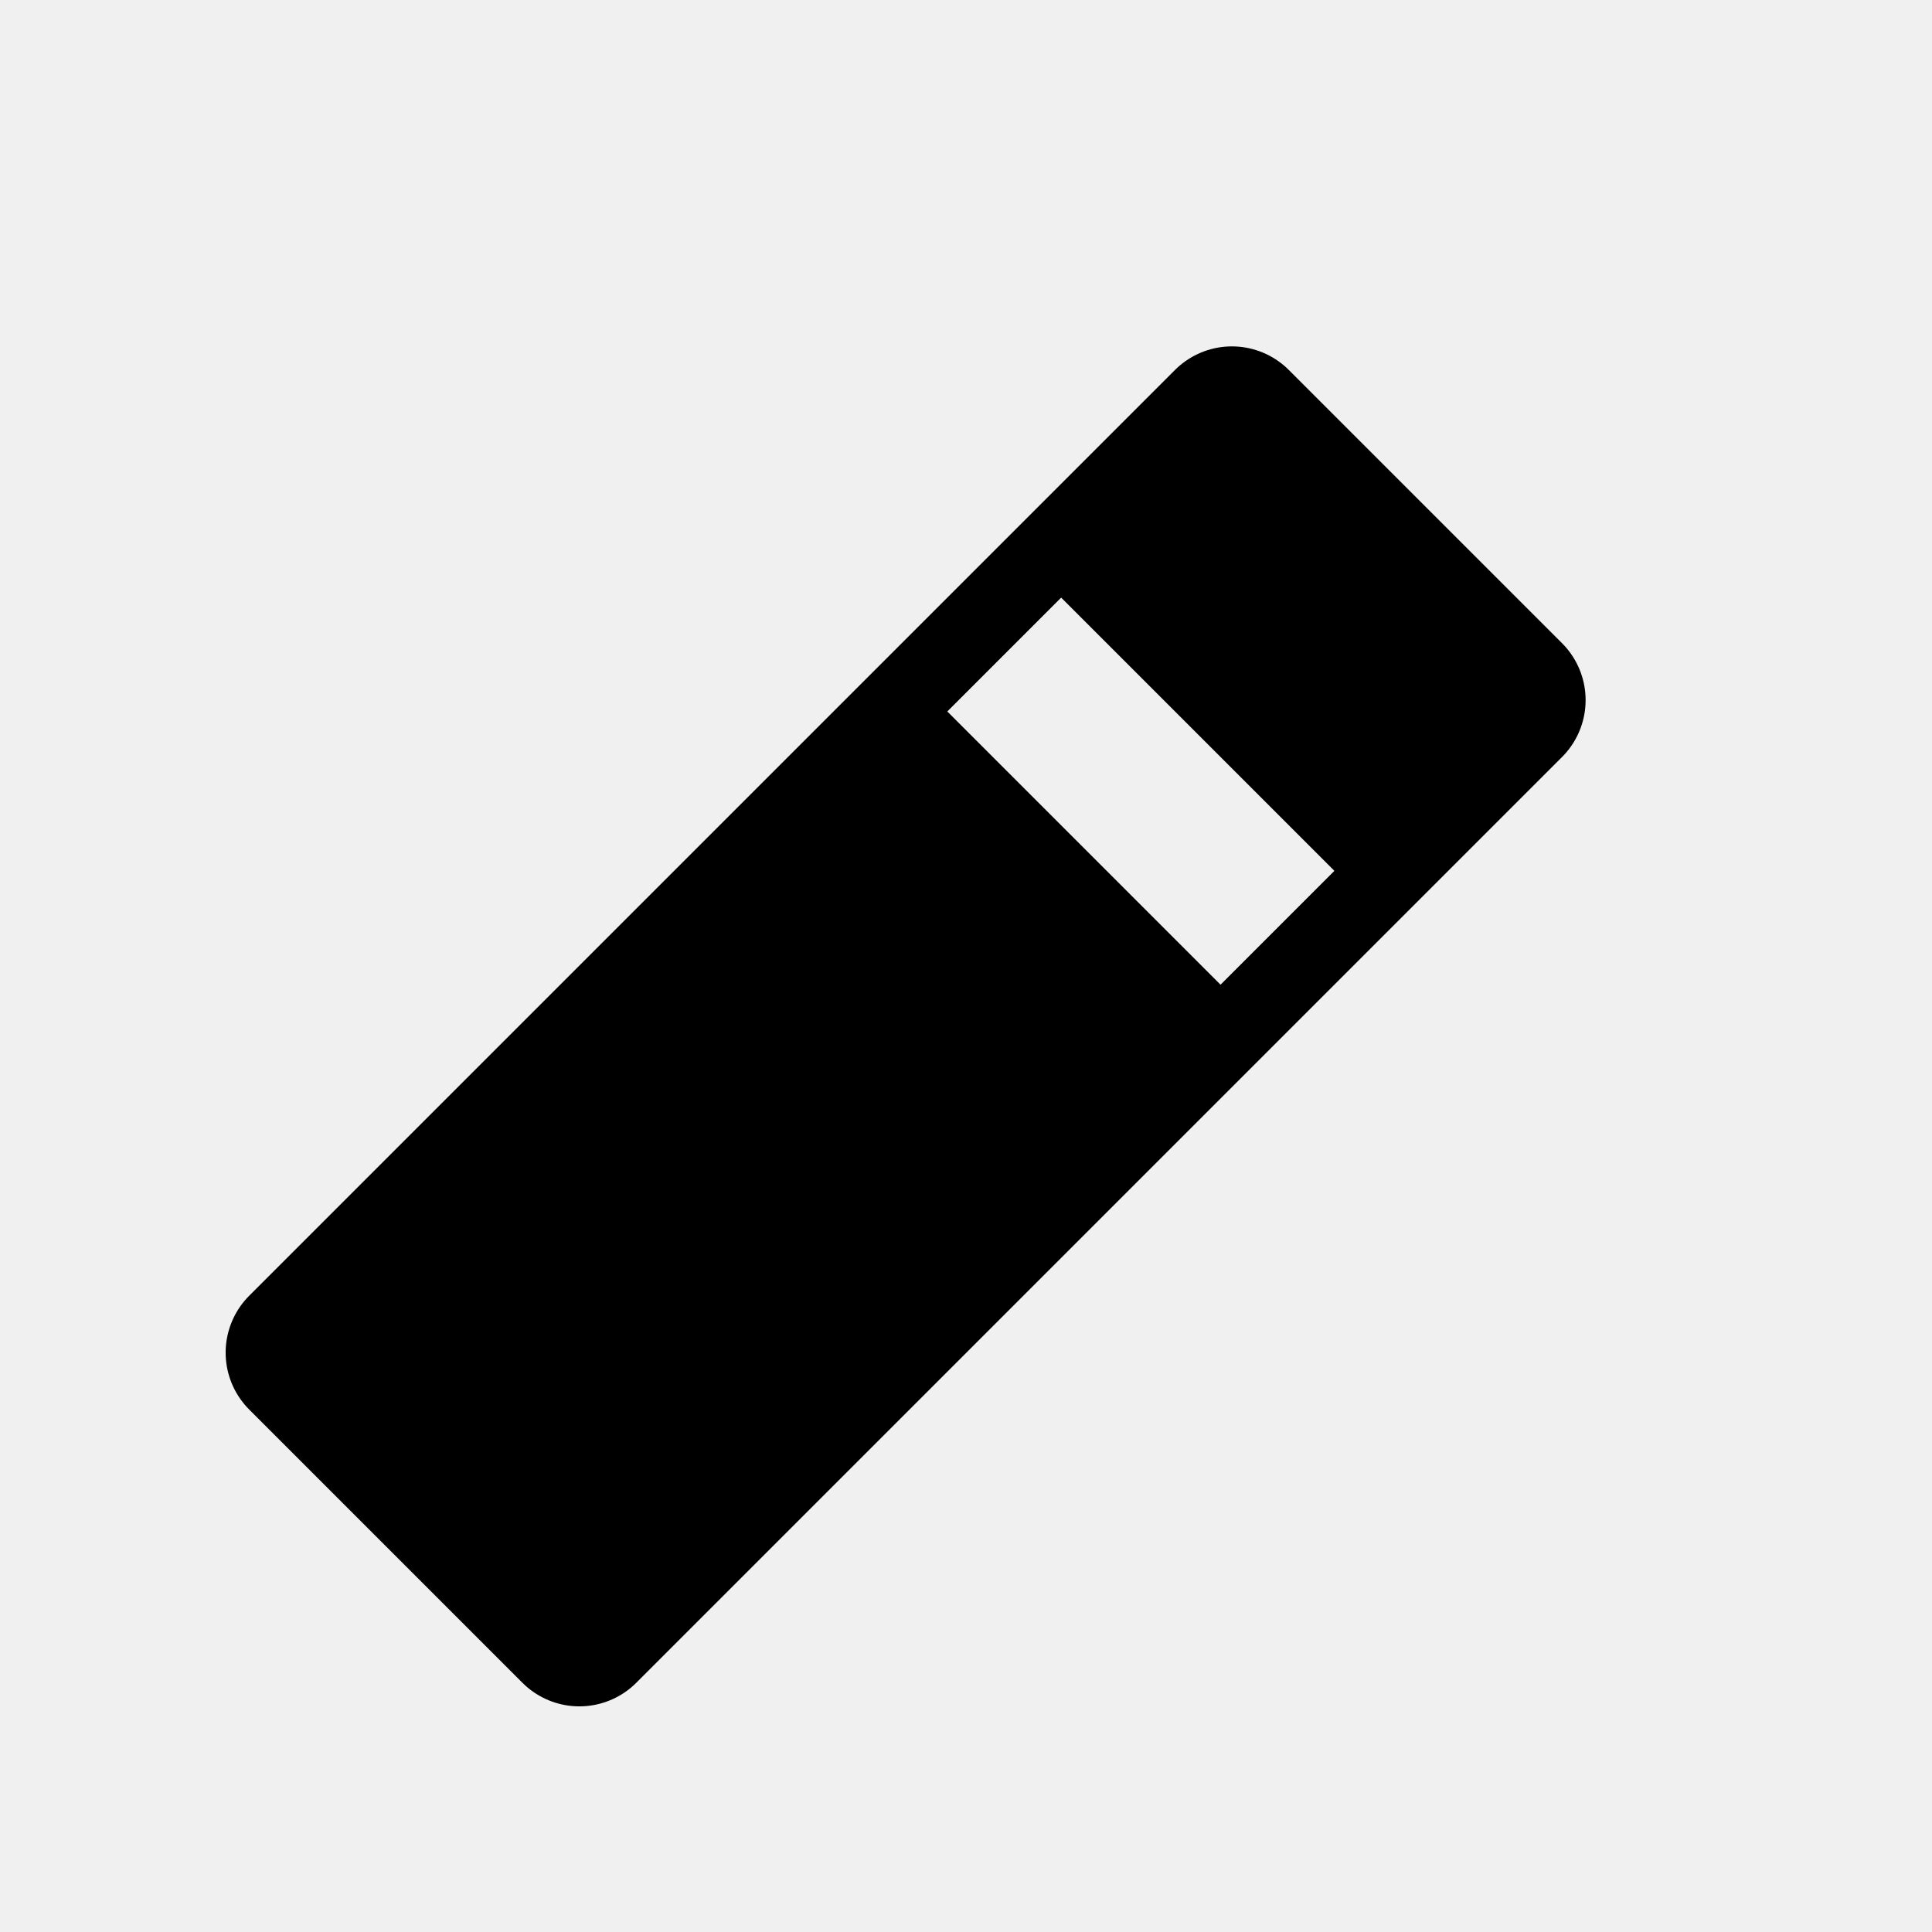
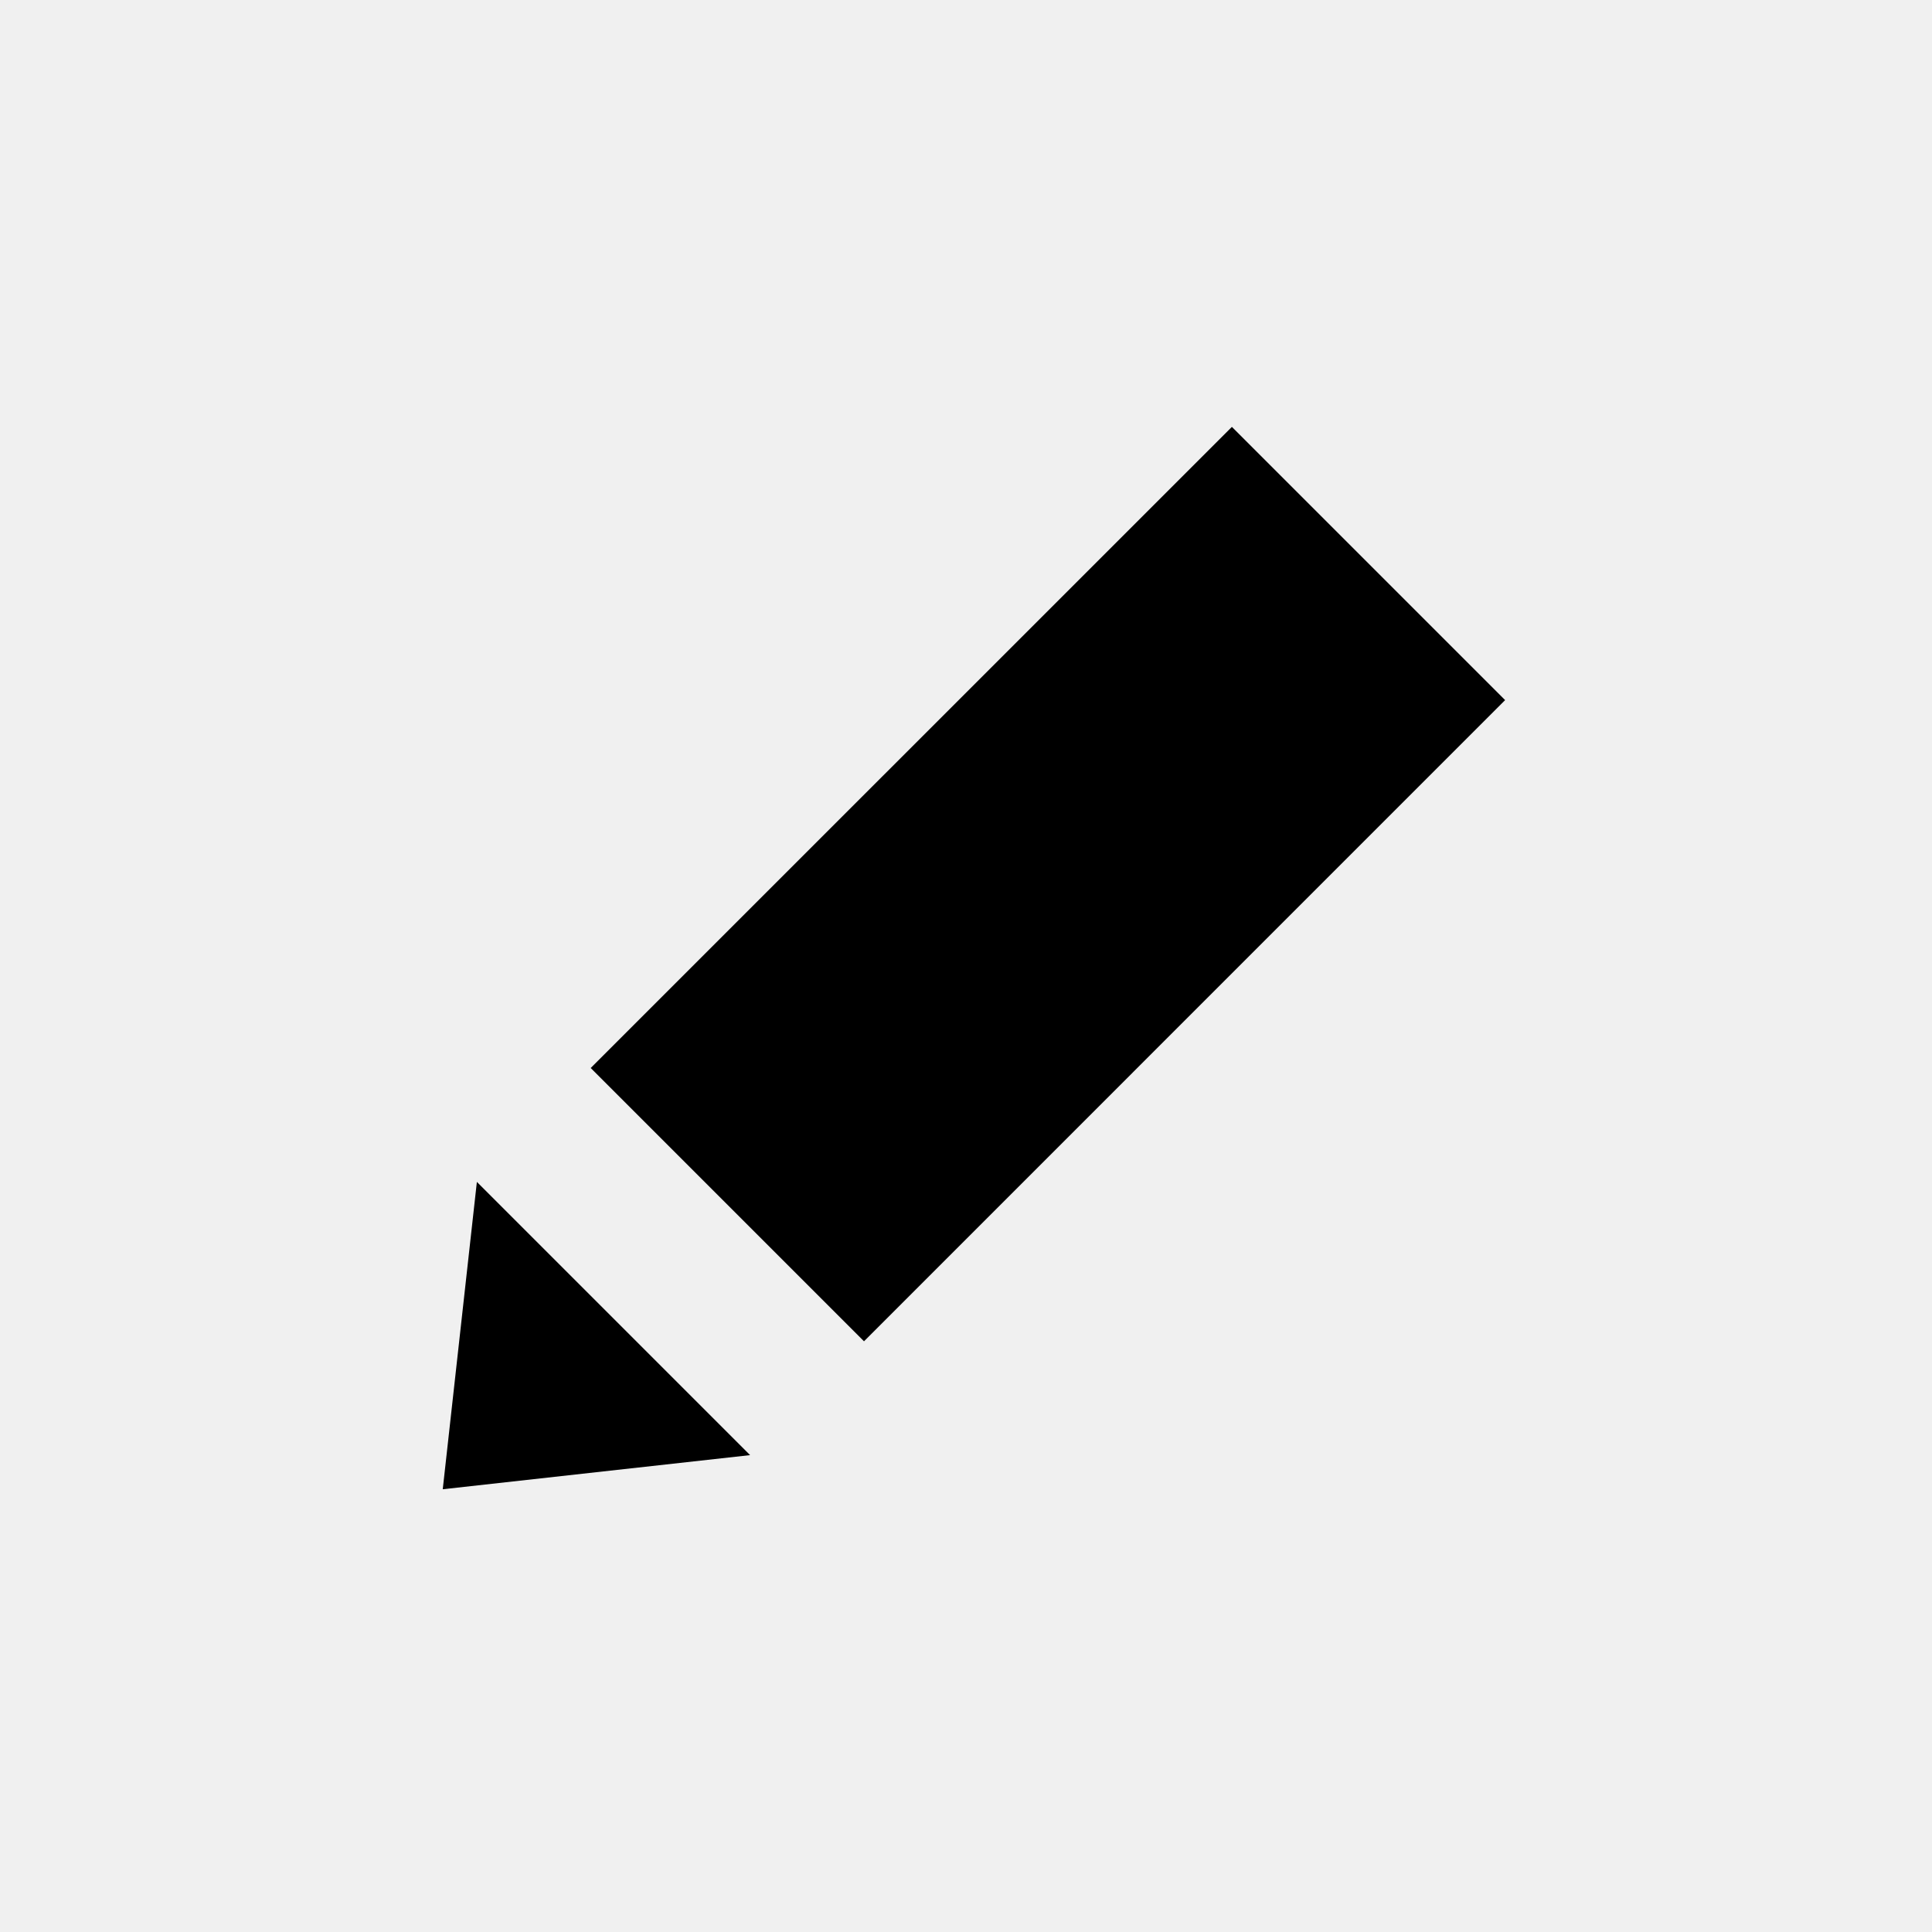
<svg xmlns="http://www.w3.org/2000/svg" width="24" height="24" viewBox="0 0 24 24" fill="none">
-   <mask id="k" maskUnits="userSpaceOnUse">
-     <rect width="24" height="24" fill="#fff" />
-     <path d="M12.475 8.131L15.869 11.525" fill="none" stroke="#000" stroke-width="2" stroke-linecap="butt" stroke-linejoin="round" />
-   </mask>
-   <g mask="url(#k)">
-     <path d="M7.197 20.197L18.697 8.697L15.303 5.303L3.803 16.803Z" fill="currentColor" stroke="currentColor" stroke-width="2" stroke-linejoin="round" stroke-linecap="round" />
-   </g>
+   <path d="M18.697 8.697L10.733 16.662L7.338 13.267L15.303 5.303Z" fill="currentColor" />
+   <path d="M9.318 18.076L5.5 18.5L5.924 14.682Z" fill="currentColor" />
</svg>
